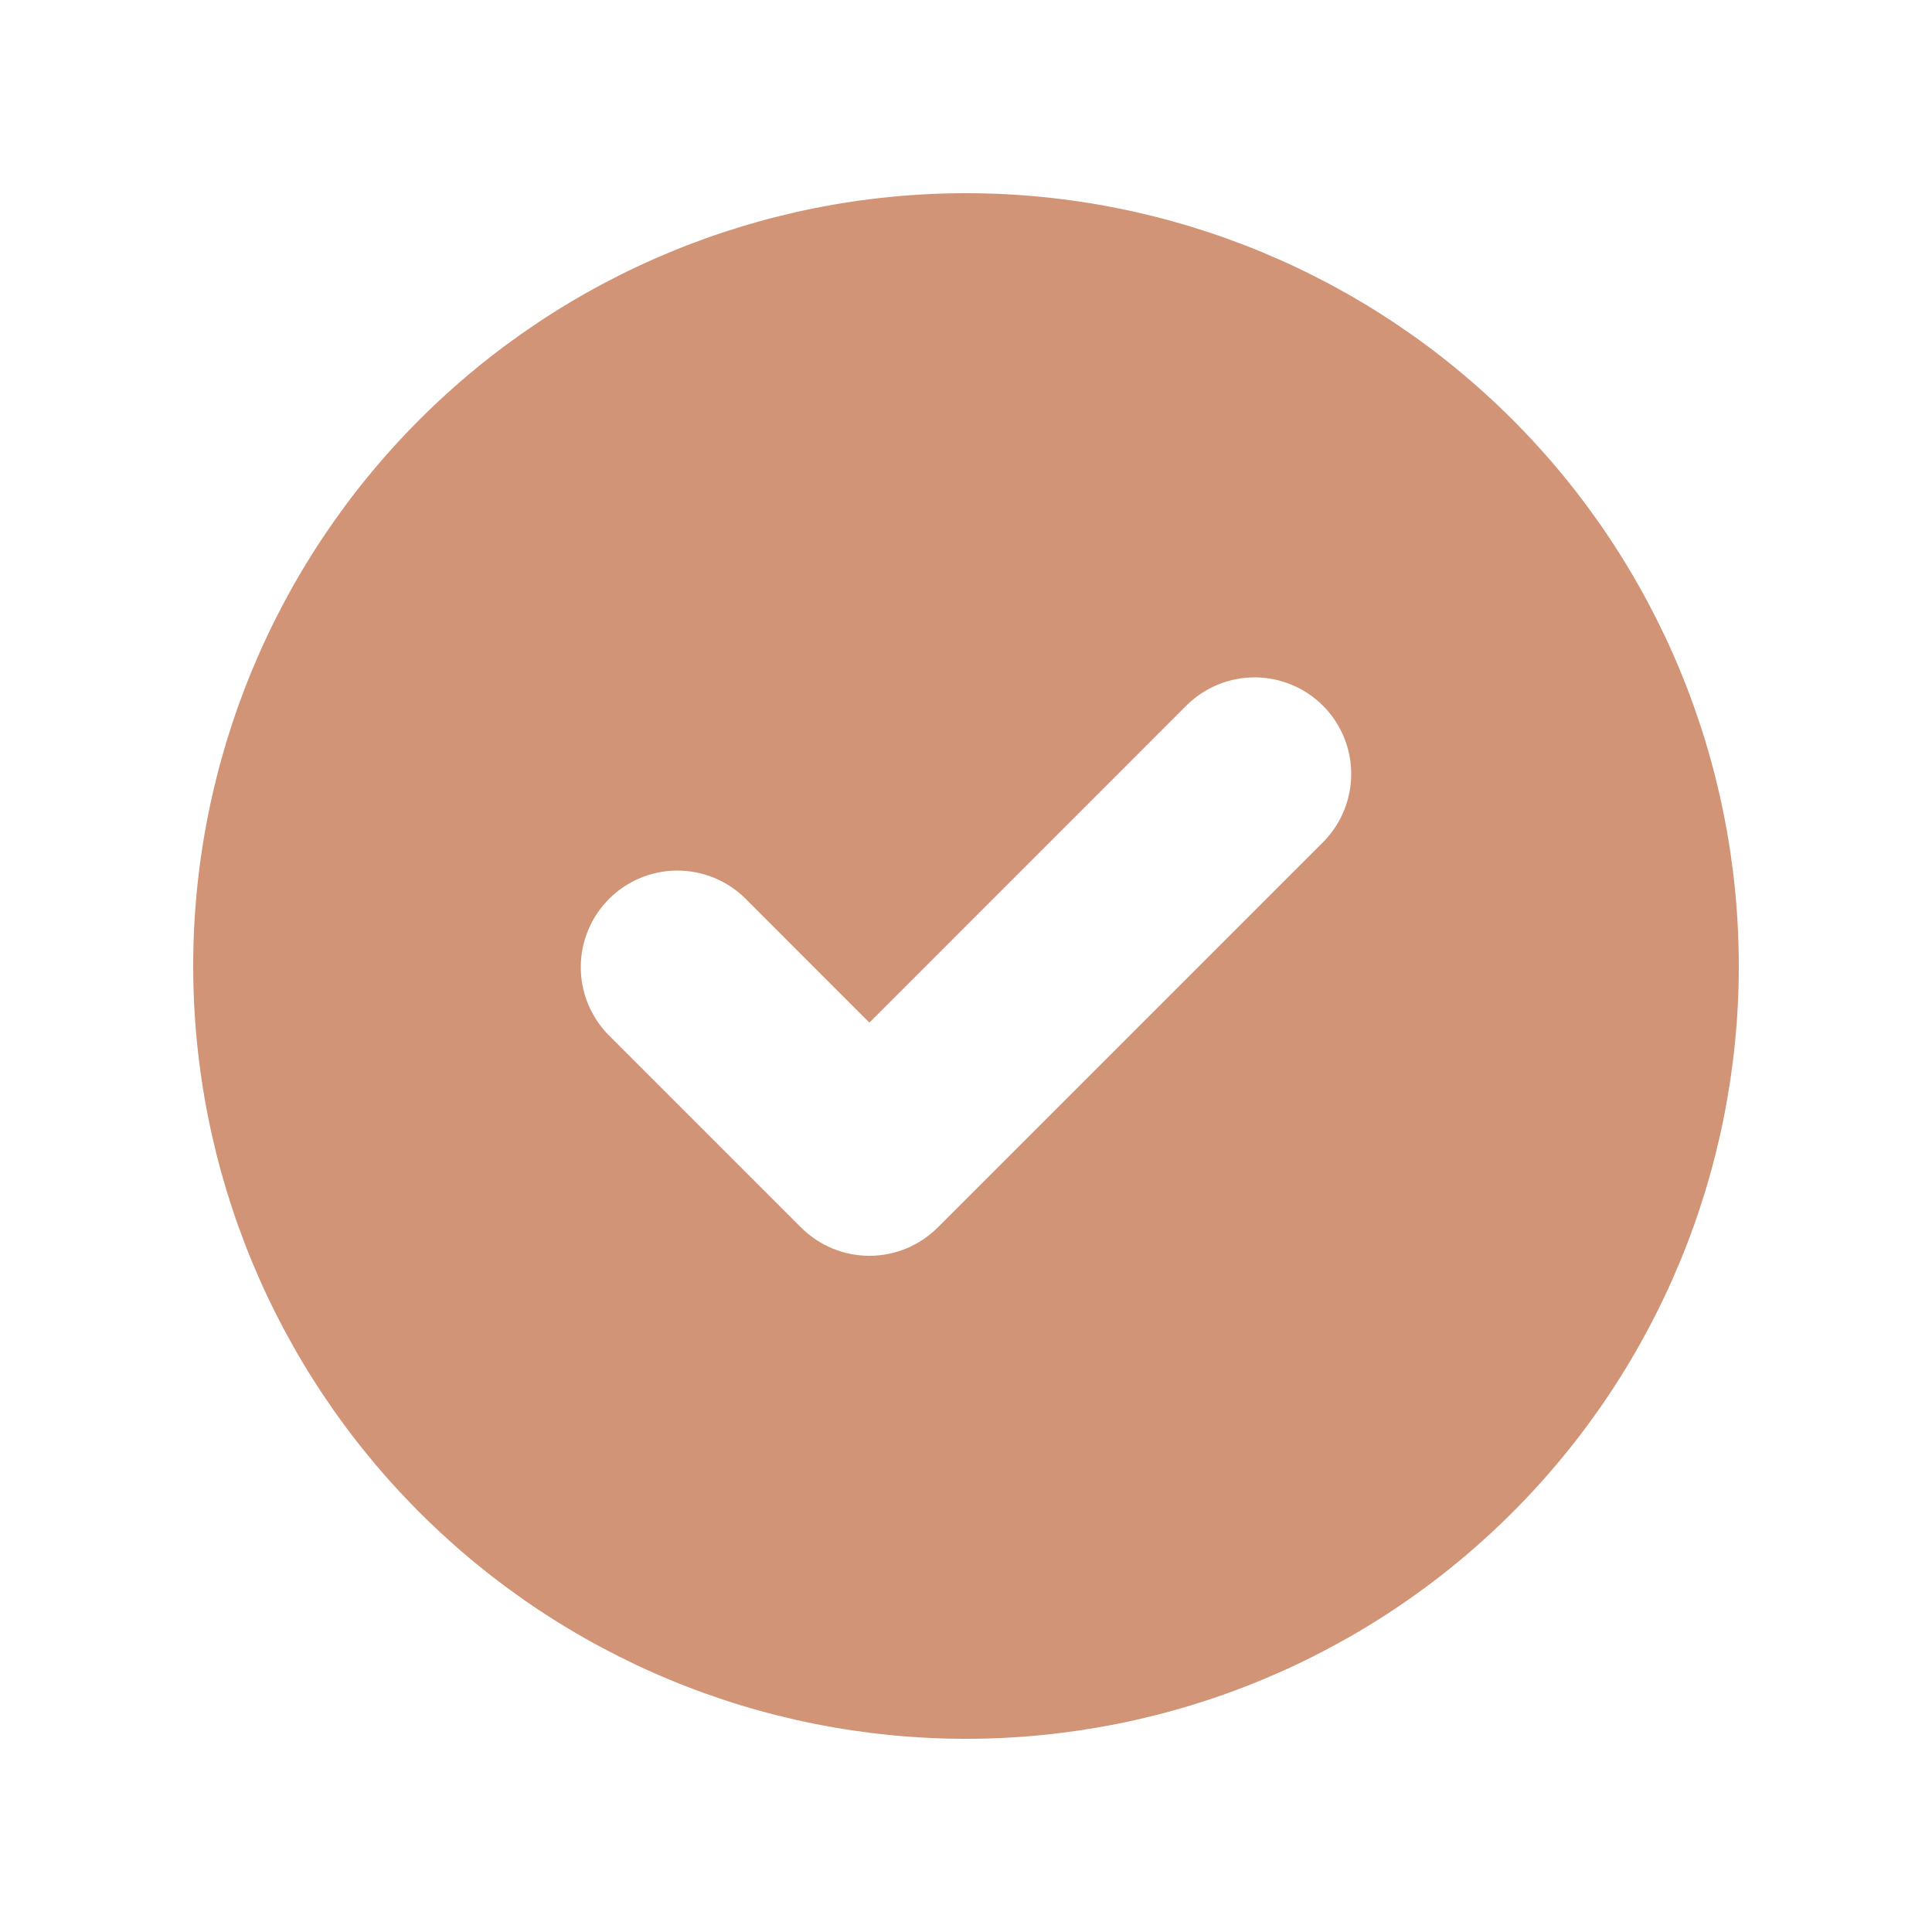
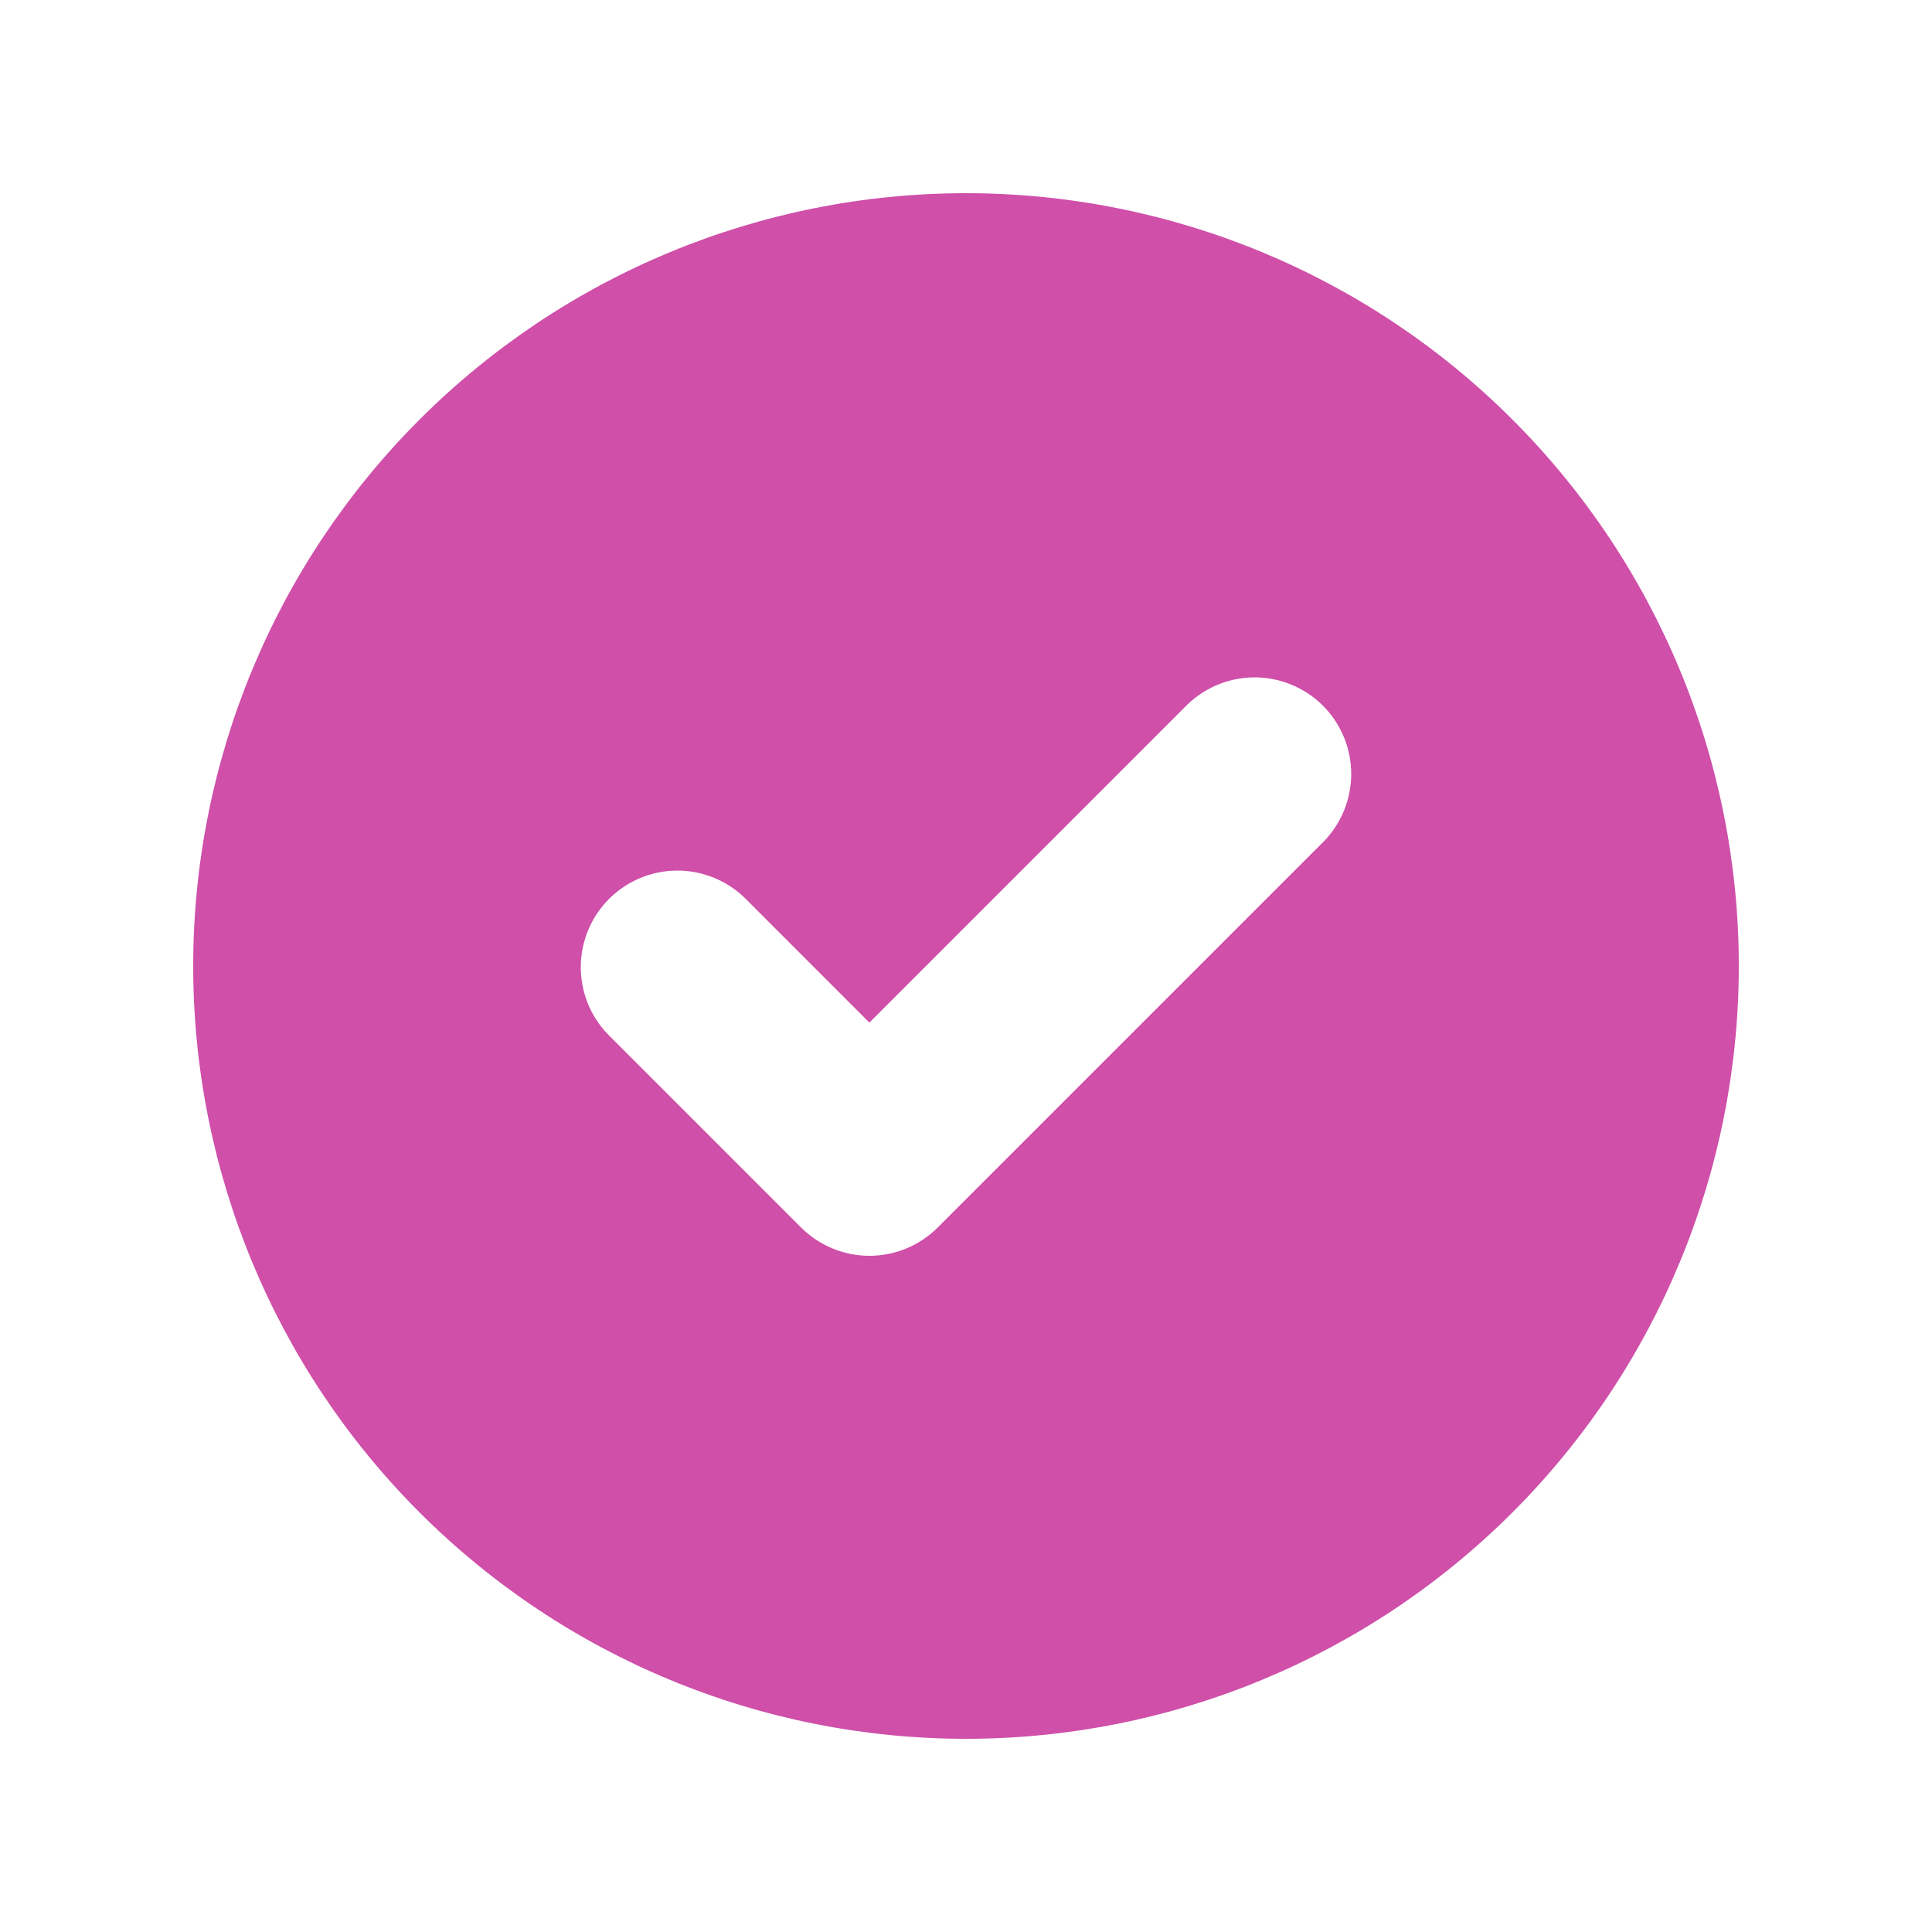
<svg xmlns="http://www.w3.org/2000/svg" width="36" height="36" viewBox="0 0 36 36" fill="none">
-   <path fill-rule="evenodd" clip-rule="evenodd" d="M18 32.4C21.819 32.4 25.482 30.883 28.182 28.182C30.883 25.482 32.4 21.819 32.4 18C32.4 14.181 30.883 10.518 28.182 7.818C25.482 5.117 21.819 3.6 18 3.6C14.181 3.6 10.518 5.117 7.818 7.818C5.117 10.518 3.6 14.181 3.6 18C3.6 21.819 5.117 25.482 7.818 28.182C10.518 30.883 14.181 32.4 18 32.4ZM24.673 15.673C25 15.333 25.182 14.878 25.178 14.406C25.174 13.934 24.984 13.483 24.651 13.149C24.317 12.816 23.866 12.626 23.393 12.622C22.922 12.618 22.467 12.8 22.127 13.127L16.2 19.055L13.873 16.727C13.533 16.399 13.078 16.218 12.607 16.222C12.134 16.226 11.683 16.416 11.349 16.749C11.016 17.083 10.826 17.535 10.822 18.006C10.818 18.478 10.999 18.933 11.327 19.273L14.927 22.873C15.265 23.21 15.723 23.4 16.2 23.4C16.677 23.4 17.135 23.21 17.473 22.873L24.673 15.673Z" fill="#D19477" />
+   <path fill-rule="evenodd" clip-rule="evenodd" d="M18 32.4C21.819 32.4 25.482 30.883 28.182 28.182C30.883 25.482 32.4 21.819 32.4 18C32.4 14.181 30.883 10.518 28.182 7.818C25.482 5.117 21.819 3.6 18 3.6C14.181 3.6 10.518 5.117 7.818 7.818C5.117 10.518 3.6 14.181 3.6 18C3.6 21.819 5.117 25.482 7.818 28.182C10.518 30.883 14.181 32.4 18 32.4ZM24.673 15.673C25 15.333 25.182 14.878 25.178 14.406C25.174 13.934 24.984 13.483 24.651 13.149C24.317 12.816 23.866 12.626 23.393 12.622C22.922 12.618 22.467 12.8 22.127 13.127L16.2 19.055L13.873 16.727C13.533 16.399 13.078 16.218 12.607 16.222C12.134 16.226 11.683 16.416 11.349 16.749C11.016 17.083 10.826 17.535 10.822 18.006C10.818 18.478 10.999 18.933 11.327 19.273L14.927 22.873C15.265 23.21 15.723 23.4 16.2 23.4C16.677 23.4 17.135 23.21 17.473 22.873L24.673 15.673Z" fill="#CF4FA9" />
</svg>
